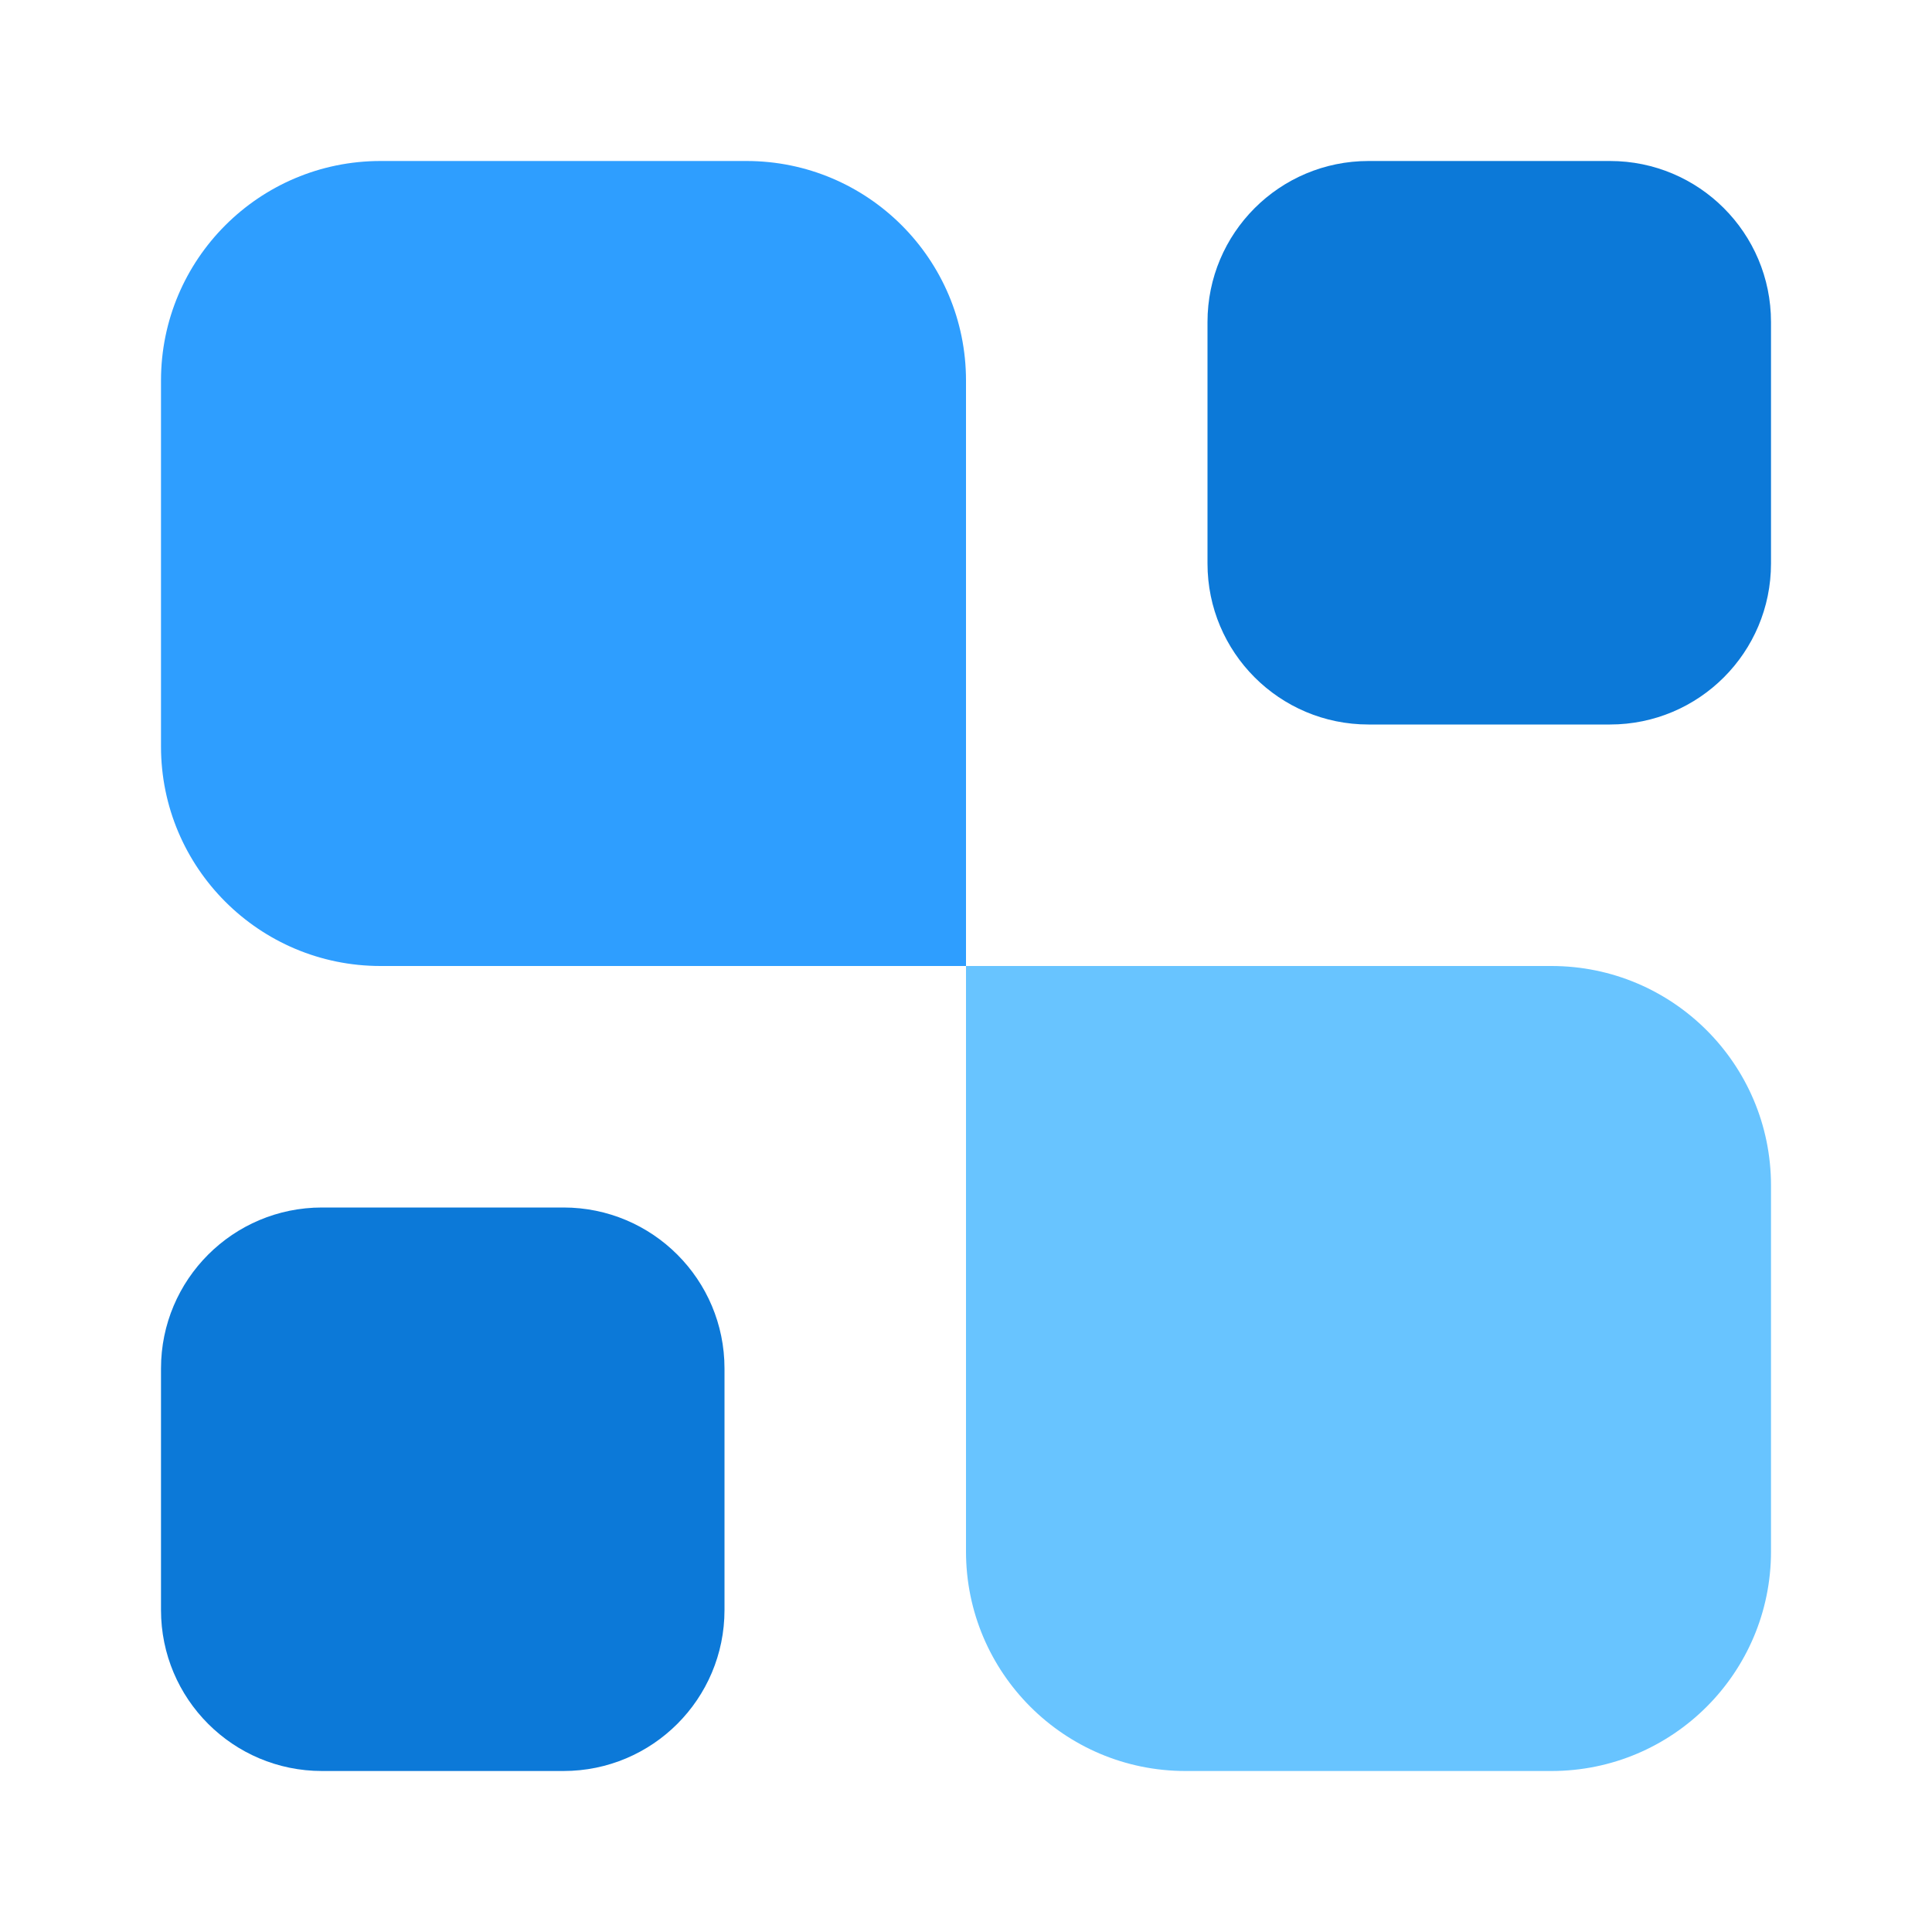
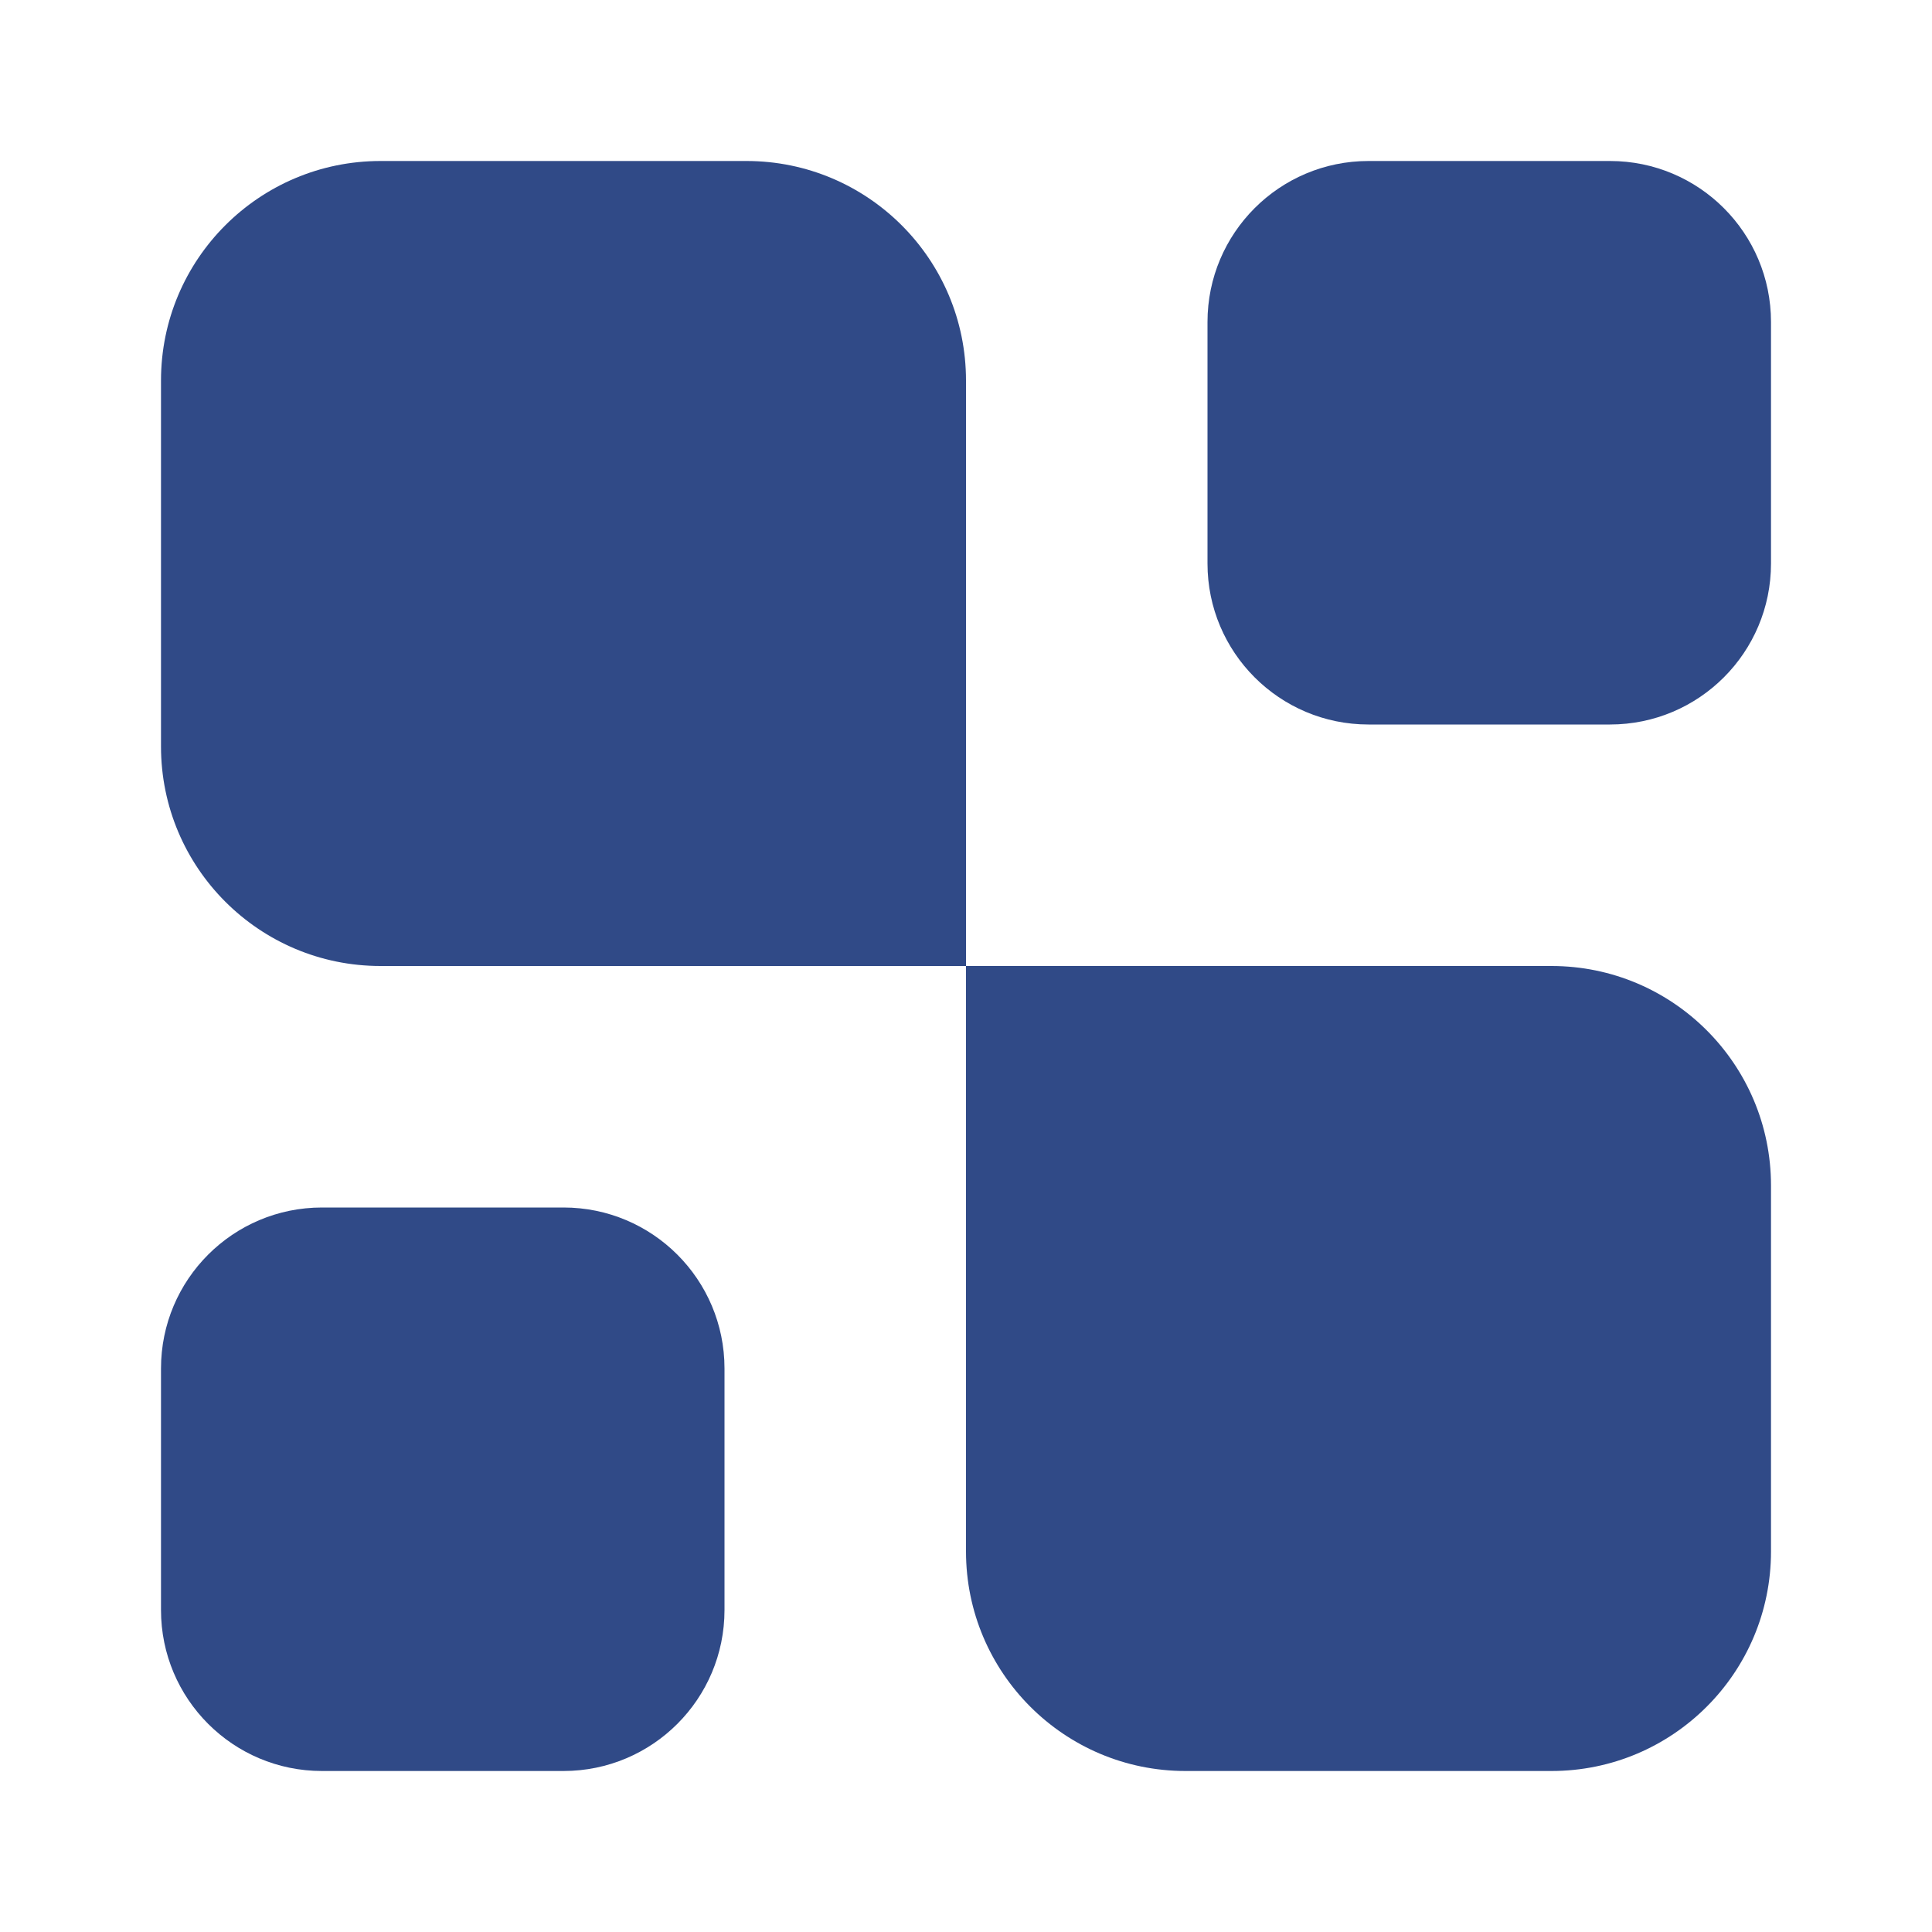
<svg xmlns="http://www.w3.org/2000/svg" width="24" height="24" viewBox="0 0 24 24" fill="none">
-   <path d="M22 19.273C22 20.779 20.779 22 19.273 22H14.727C13.221 22 12 20.779 12 19.273V12H19.273C20.779 12 22 13.221 22 14.727V19.273Z" fill="#68C4FF" />
-   <path d="M20 2C21.105 2 22 2.895 22 4V7C22 8.105 21.105 9 20 9H17C15.895 9 15 8.105 15 7V4C15 2.895 15.895 2 17 2H20Z" fill="#0C79D8" />
-   <path d="M7 15C8.105 15 9 15.895 9 17V20C9 21.105 8.105 22 7 22H4C2.895 22 2 21.105 2 20V17C2 15.895 2.895 15 4 15H7Z" fill="#0C79D8" />
-   <path d="M12 12H4.727C3.221 12 2 10.779 2 9.273V4.727C2 3.221 3.221 2 4.727 2H9.273C10.779 2 12 3.221 12 4.727V12Z" fill="#2E9EFF" />
+   <path d="M22 19.273C22 20.779 20.779 22 19.273 22H14.727C13.221 22 12 20.779 12 19.273V12H19.273C20.779 12 22 13.221 22 14.727V19.273Z" fill="#304A87" />
+   <path d="M20 2C21.105 2 22 2.895 22 4V7C22 8.105 21.105 9 20 9H17C15.895 9 15 8.105 15 7V4C15 2.895 15.895 2 17 2H20Z" fill="#304A87" />
+   <path d="M7 15C8.105 15 9 15.895 9 17V20C9 21.105 8.105 22 7 22H4C2.895 22 2 21.105 2 20V17C2 15.895 2.895 15 4 15H7Z" fill="#304A87" />
+   <path d="M12 12H4.727C3.221 12 2 10.779 2 9.273V4.727C2 3.221 3.221 2 4.727 2H9.273C10.779 2 12 3.221 12 4.727V12Z" fill="#304A87" />
</svg>
